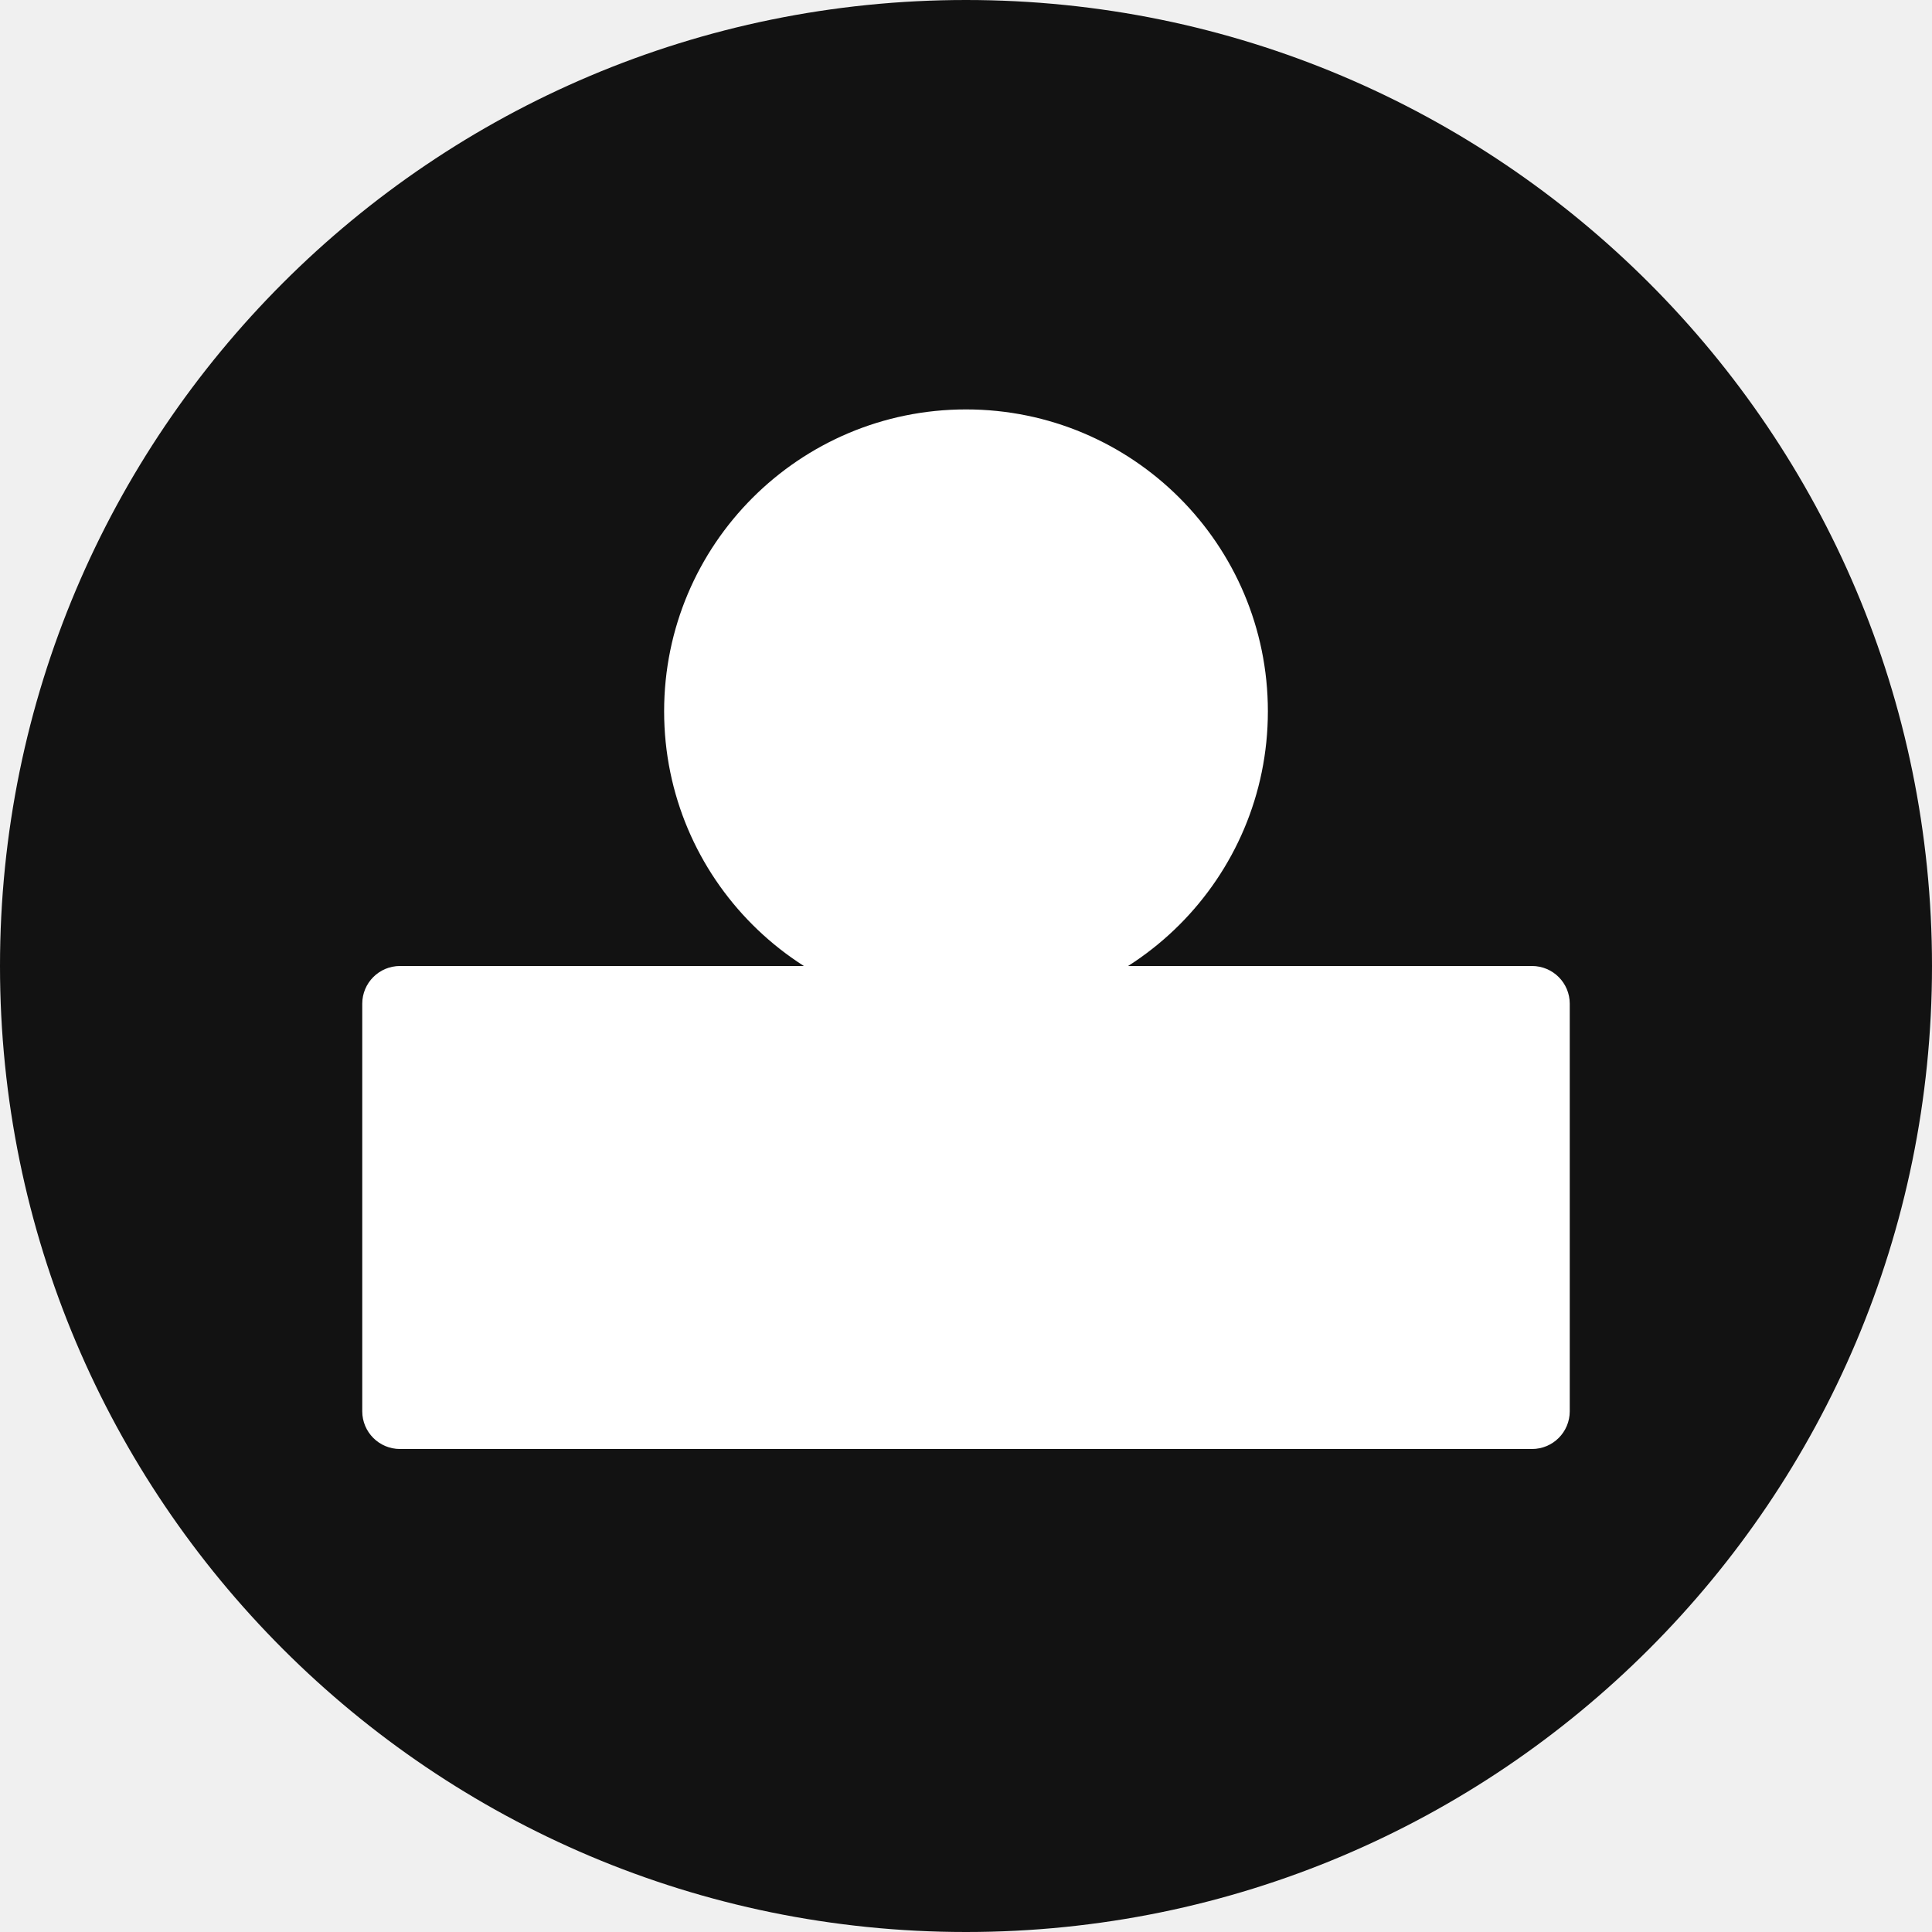
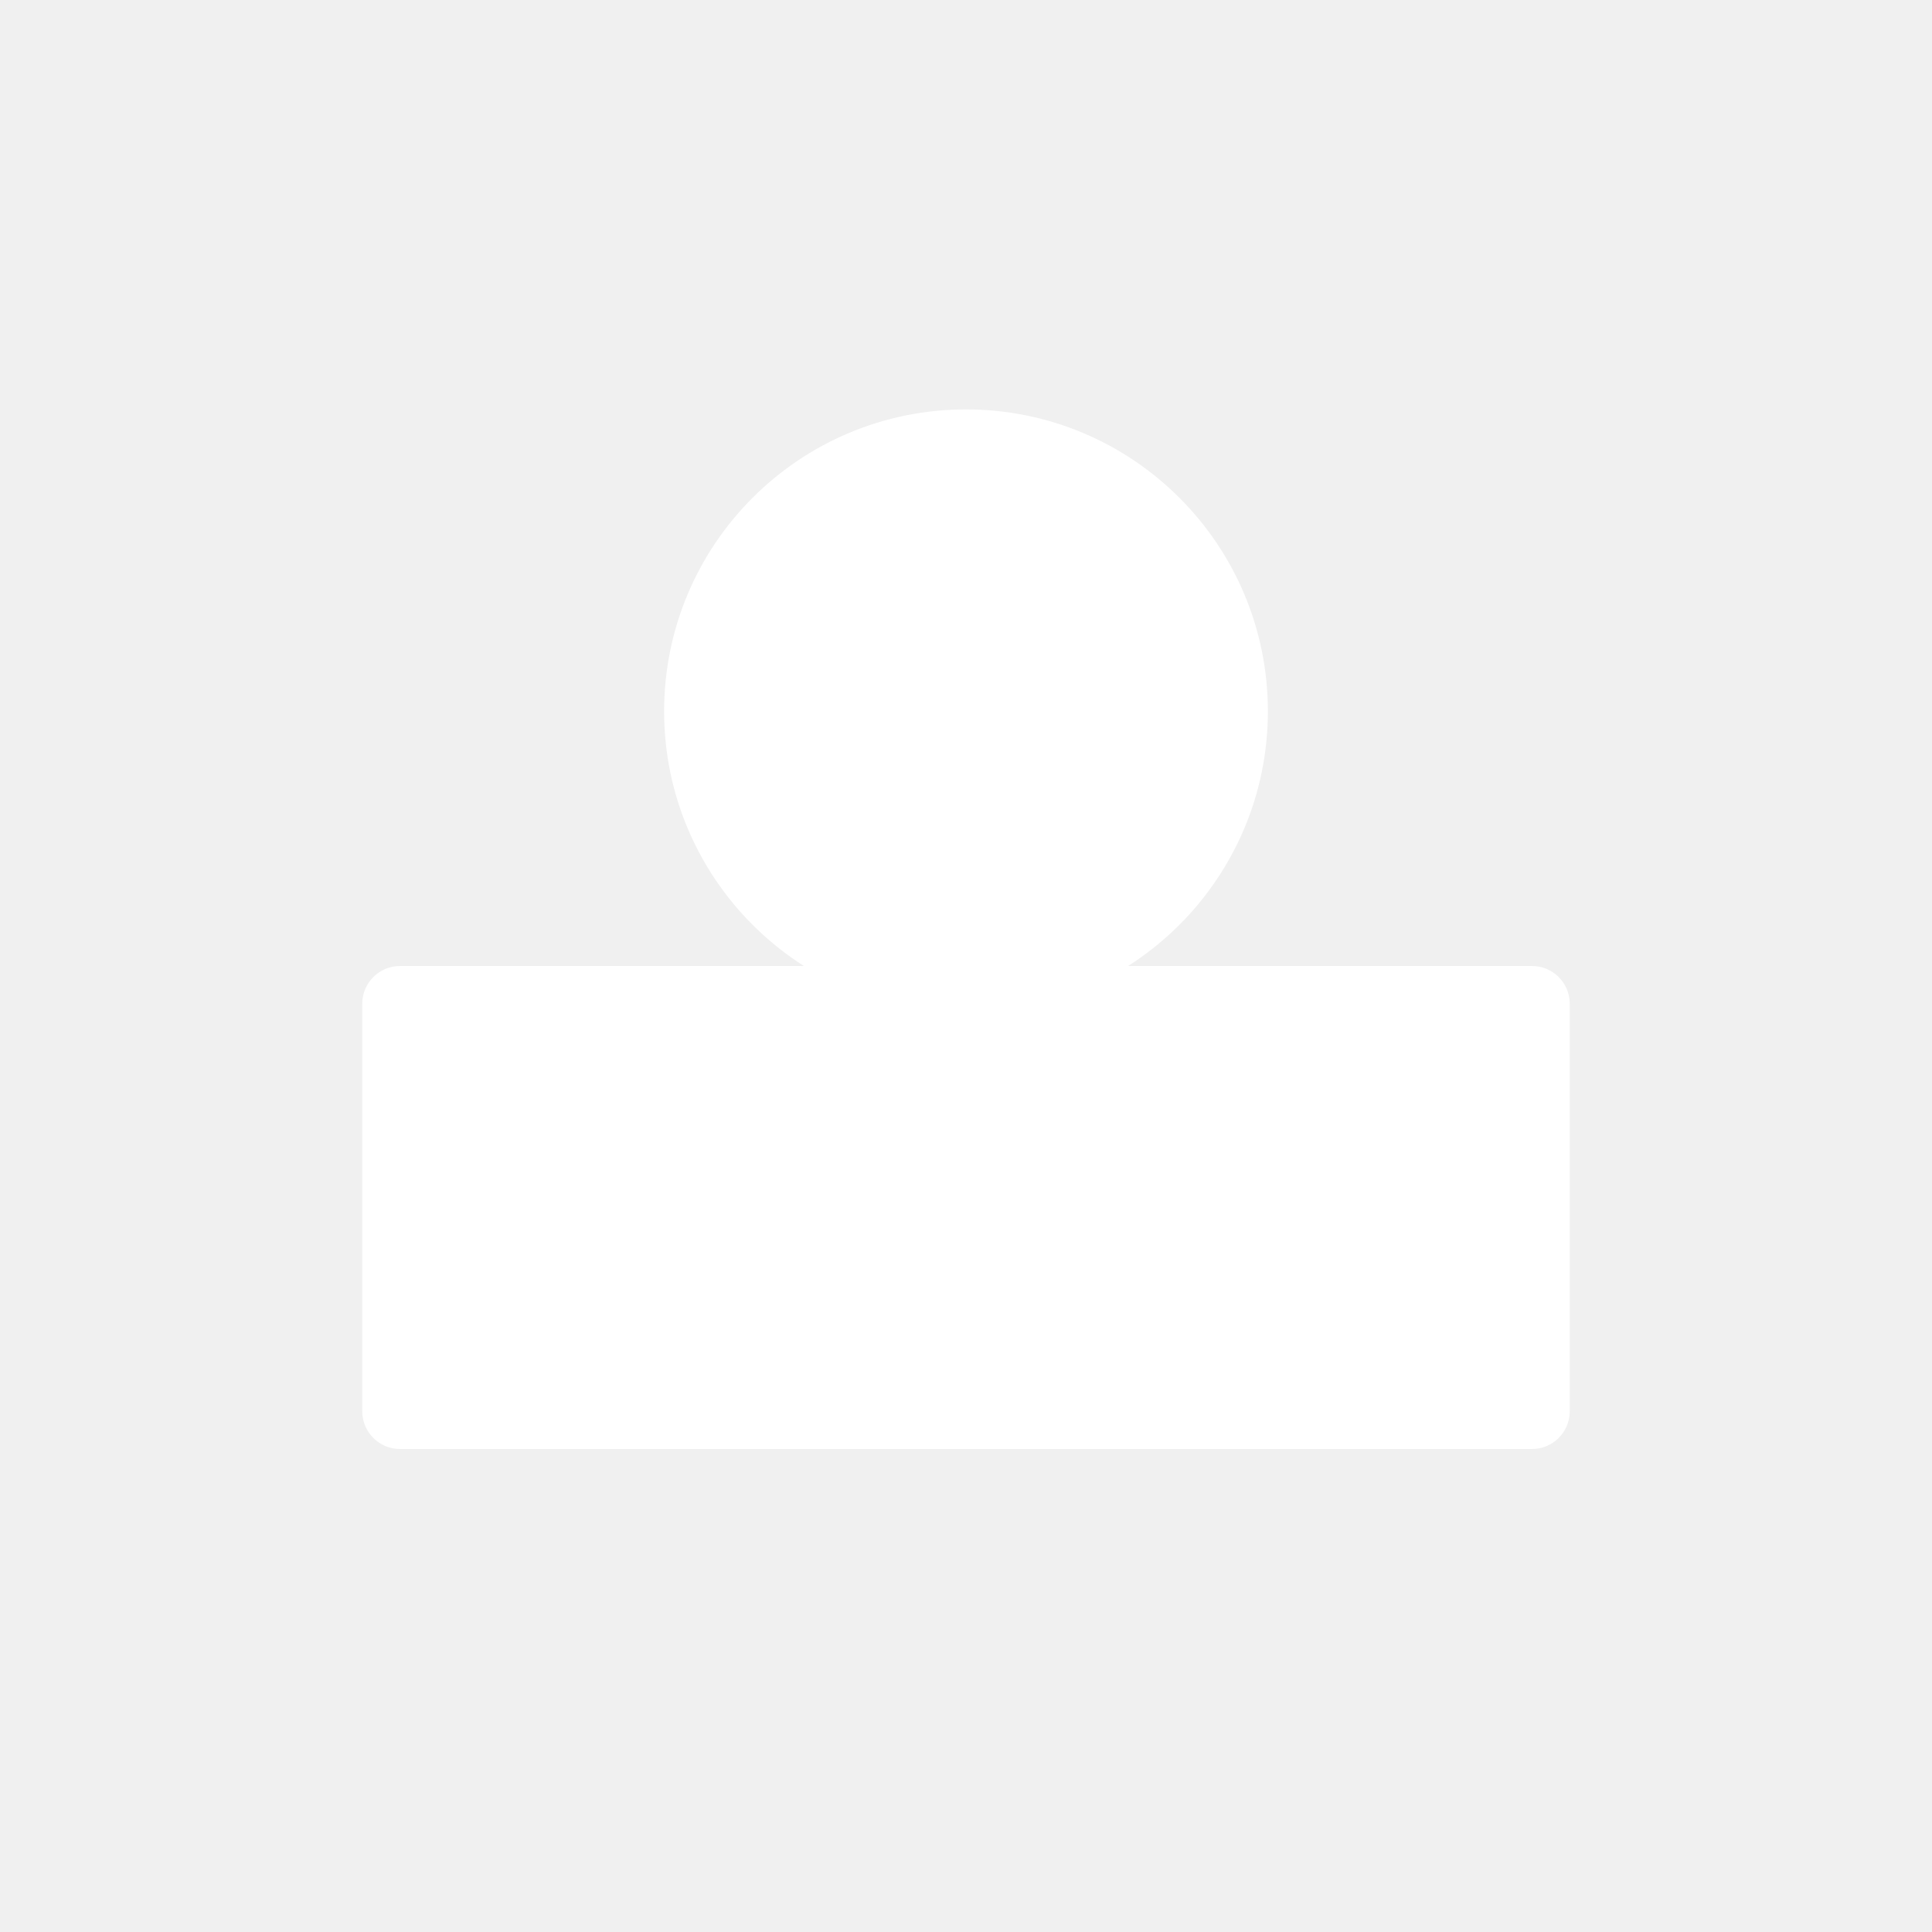
<svg xmlns="http://www.w3.org/2000/svg" width="1024" height="1024" viewBox="0 0 1024 1024" fill="none">
  <g clip-path="url(#clip0_34_73)">
-     <circle cx="512" cy="512" r="512" fill="#121212" />
    <rect x="192" y="512" width="640" height="256" rx="20" fill="white" />
    <circle cx="512" cy="377" r="160" fill="white" />
  </g>
  <defs>
    <clipPath id="clip0_34_73">
      <rect width="1024" height="1024" fill="white" />
    </clipPath>
  </defs>
</svg>
